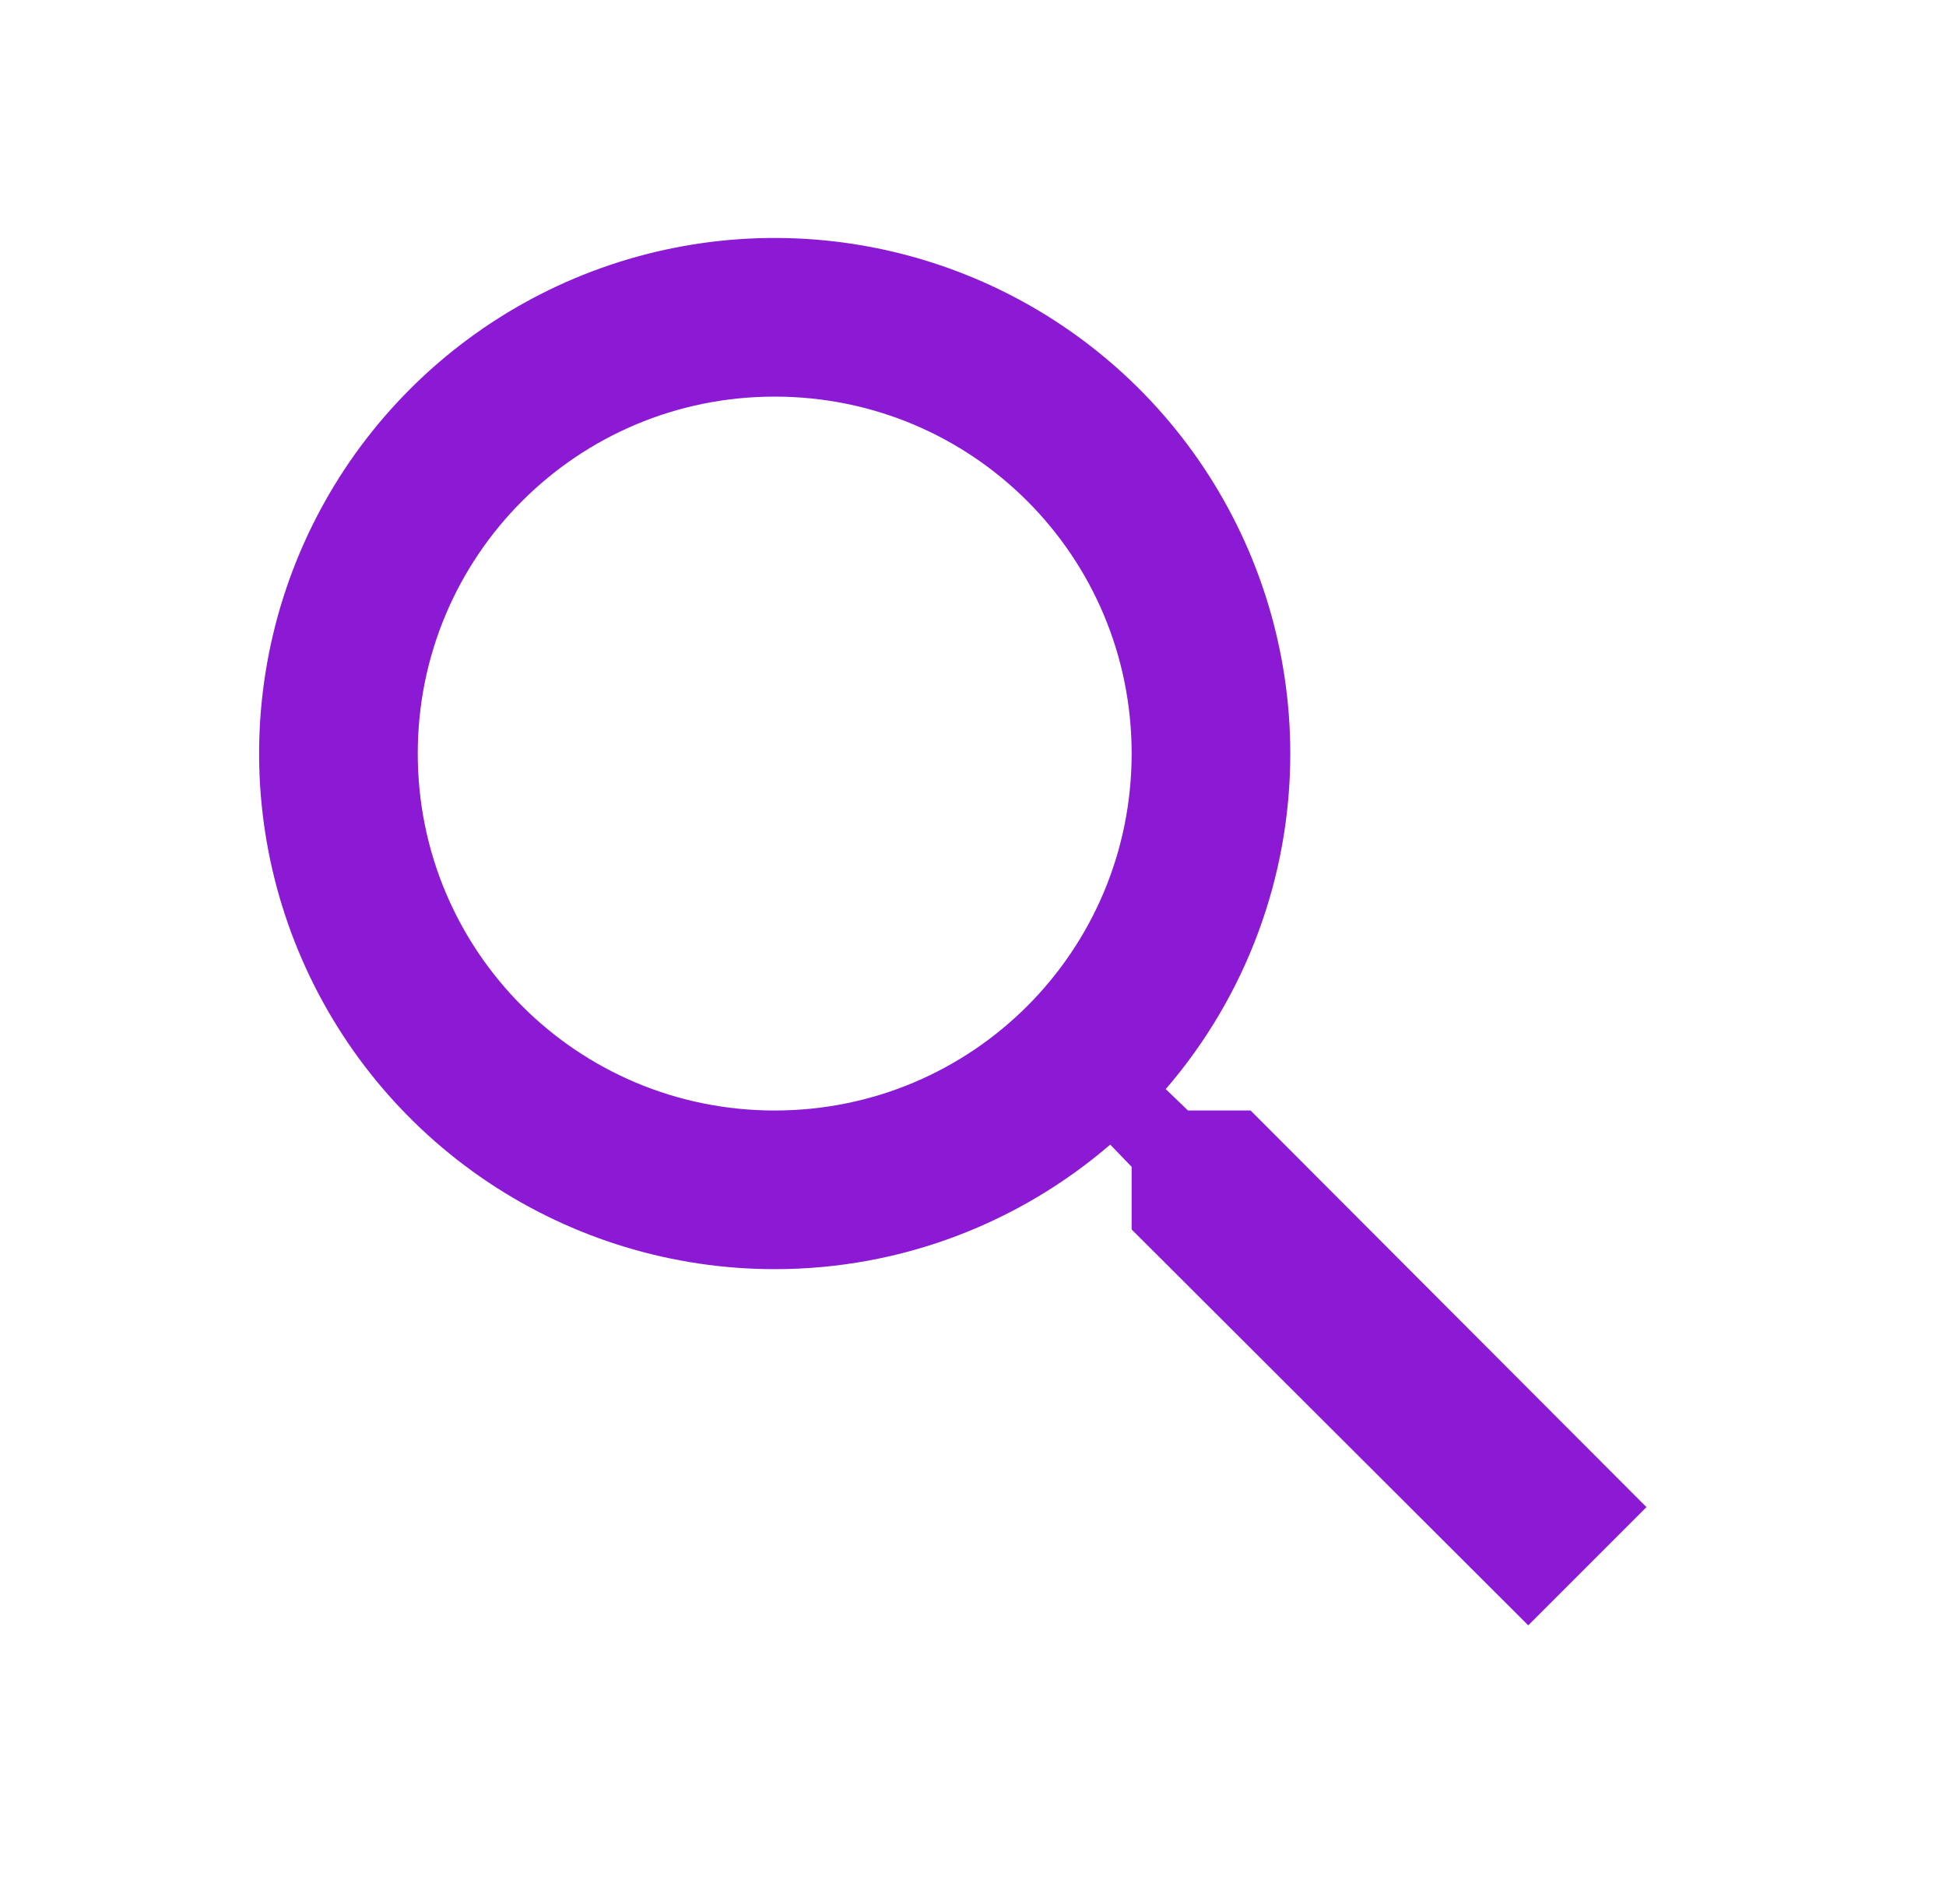
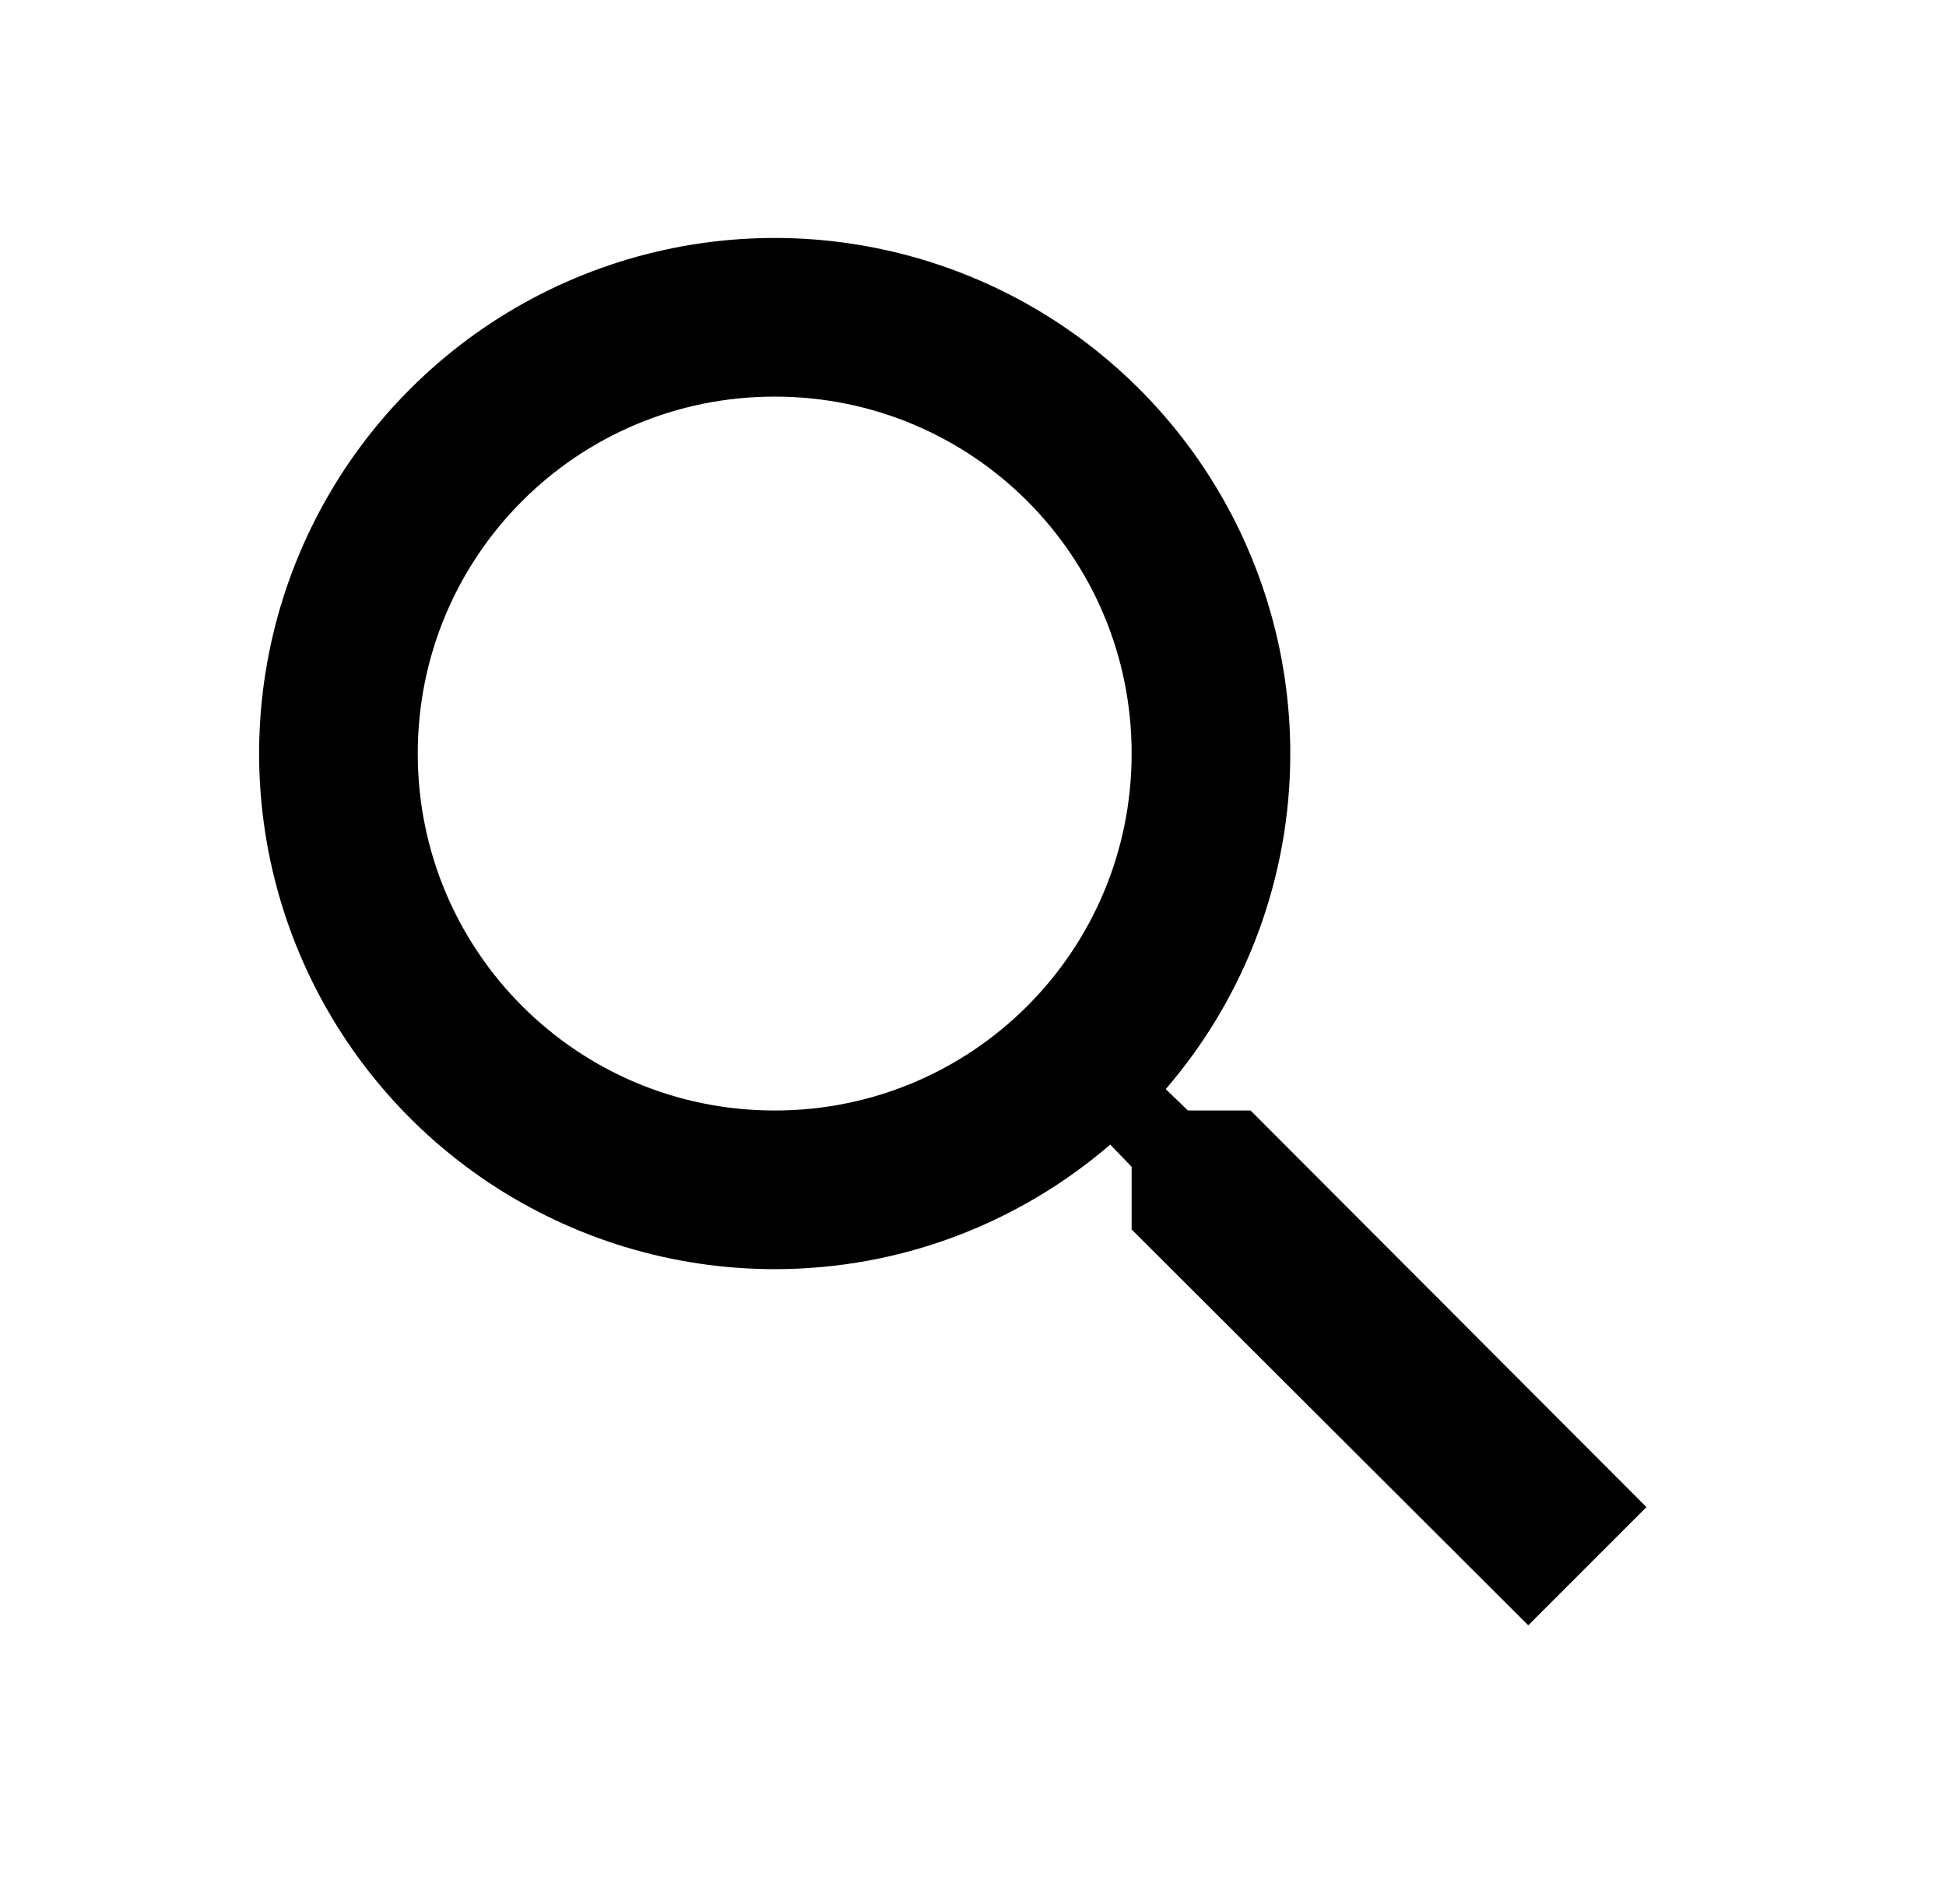
- <svg xmlns="http://www.w3.org/2000/svg" width="46" height="45" viewBox="0 0 46 45">
-   <path fill="#8C19D3" d="M29.562 26.25H28.081L27.556 25.744C29.457 23.539 30.502 20.724 30.5 17.812C30.5 15.402 29.785 13.046 28.446 11.041C27.107 9.037 25.203 7.475 22.977 6.553C20.75 5.63 18.299 5.389 15.935 5.859C13.571 6.329 11.399 7.49 9.695 9.195C7.99 10.899 6.829 13.071 6.359 15.435C5.889 17.799 6.13 20.25 7.053 22.477C7.975 24.703 9.537 26.607 11.541 27.946C13.546 29.285 15.902 30 18.312 30C21.331 30 24.106 28.894 26.244 27.056L26.75 27.581V29.062L36.125 38.419L38.919 35.625L29.562 26.25ZM18.312 26.25C13.644 26.25 9.875 22.481 9.875 17.812C9.875 13.144 13.644 9.375 18.312 9.375C22.981 9.375 26.75 13.144 26.75 17.812C26.75 22.481 22.981 26.25 18.312 26.25Z" />
+ <svg xmlns="http://www.w3.org/2000/svg" viewBox="0 0 46 45">
+   <path d="M29.562 26.25H28.081L27.556 25.744C29.457 23.539 30.502 20.724 30.5 17.812C30.5 15.402 29.785 13.046 28.446 11.041C27.107 9.037 25.203 7.475 22.977 6.553C20.75 5.63 18.299 5.389 15.935 5.859C13.571 6.329 11.399 7.49 9.695 9.195C7.99 10.899 6.829 13.071 6.359 15.435C5.889 17.799 6.13 20.25 7.053 22.477C7.975 24.703 9.537 26.607 11.541 27.946C13.546 29.285 15.902 30 18.312 30C21.331 30 24.106 28.894 26.244 27.056L26.75 27.581V29.062L36.125 38.419L38.919 35.625L29.562 26.25ZM18.312 26.25C13.644 26.25 9.875 22.481 9.875 17.812C9.875 13.144 13.644 9.375 18.312 9.375C22.981 9.375 26.75 13.144 26.75 17.812C26.75 22.481 22.981 26.25 18.312 26.25Z" />
</svg>
